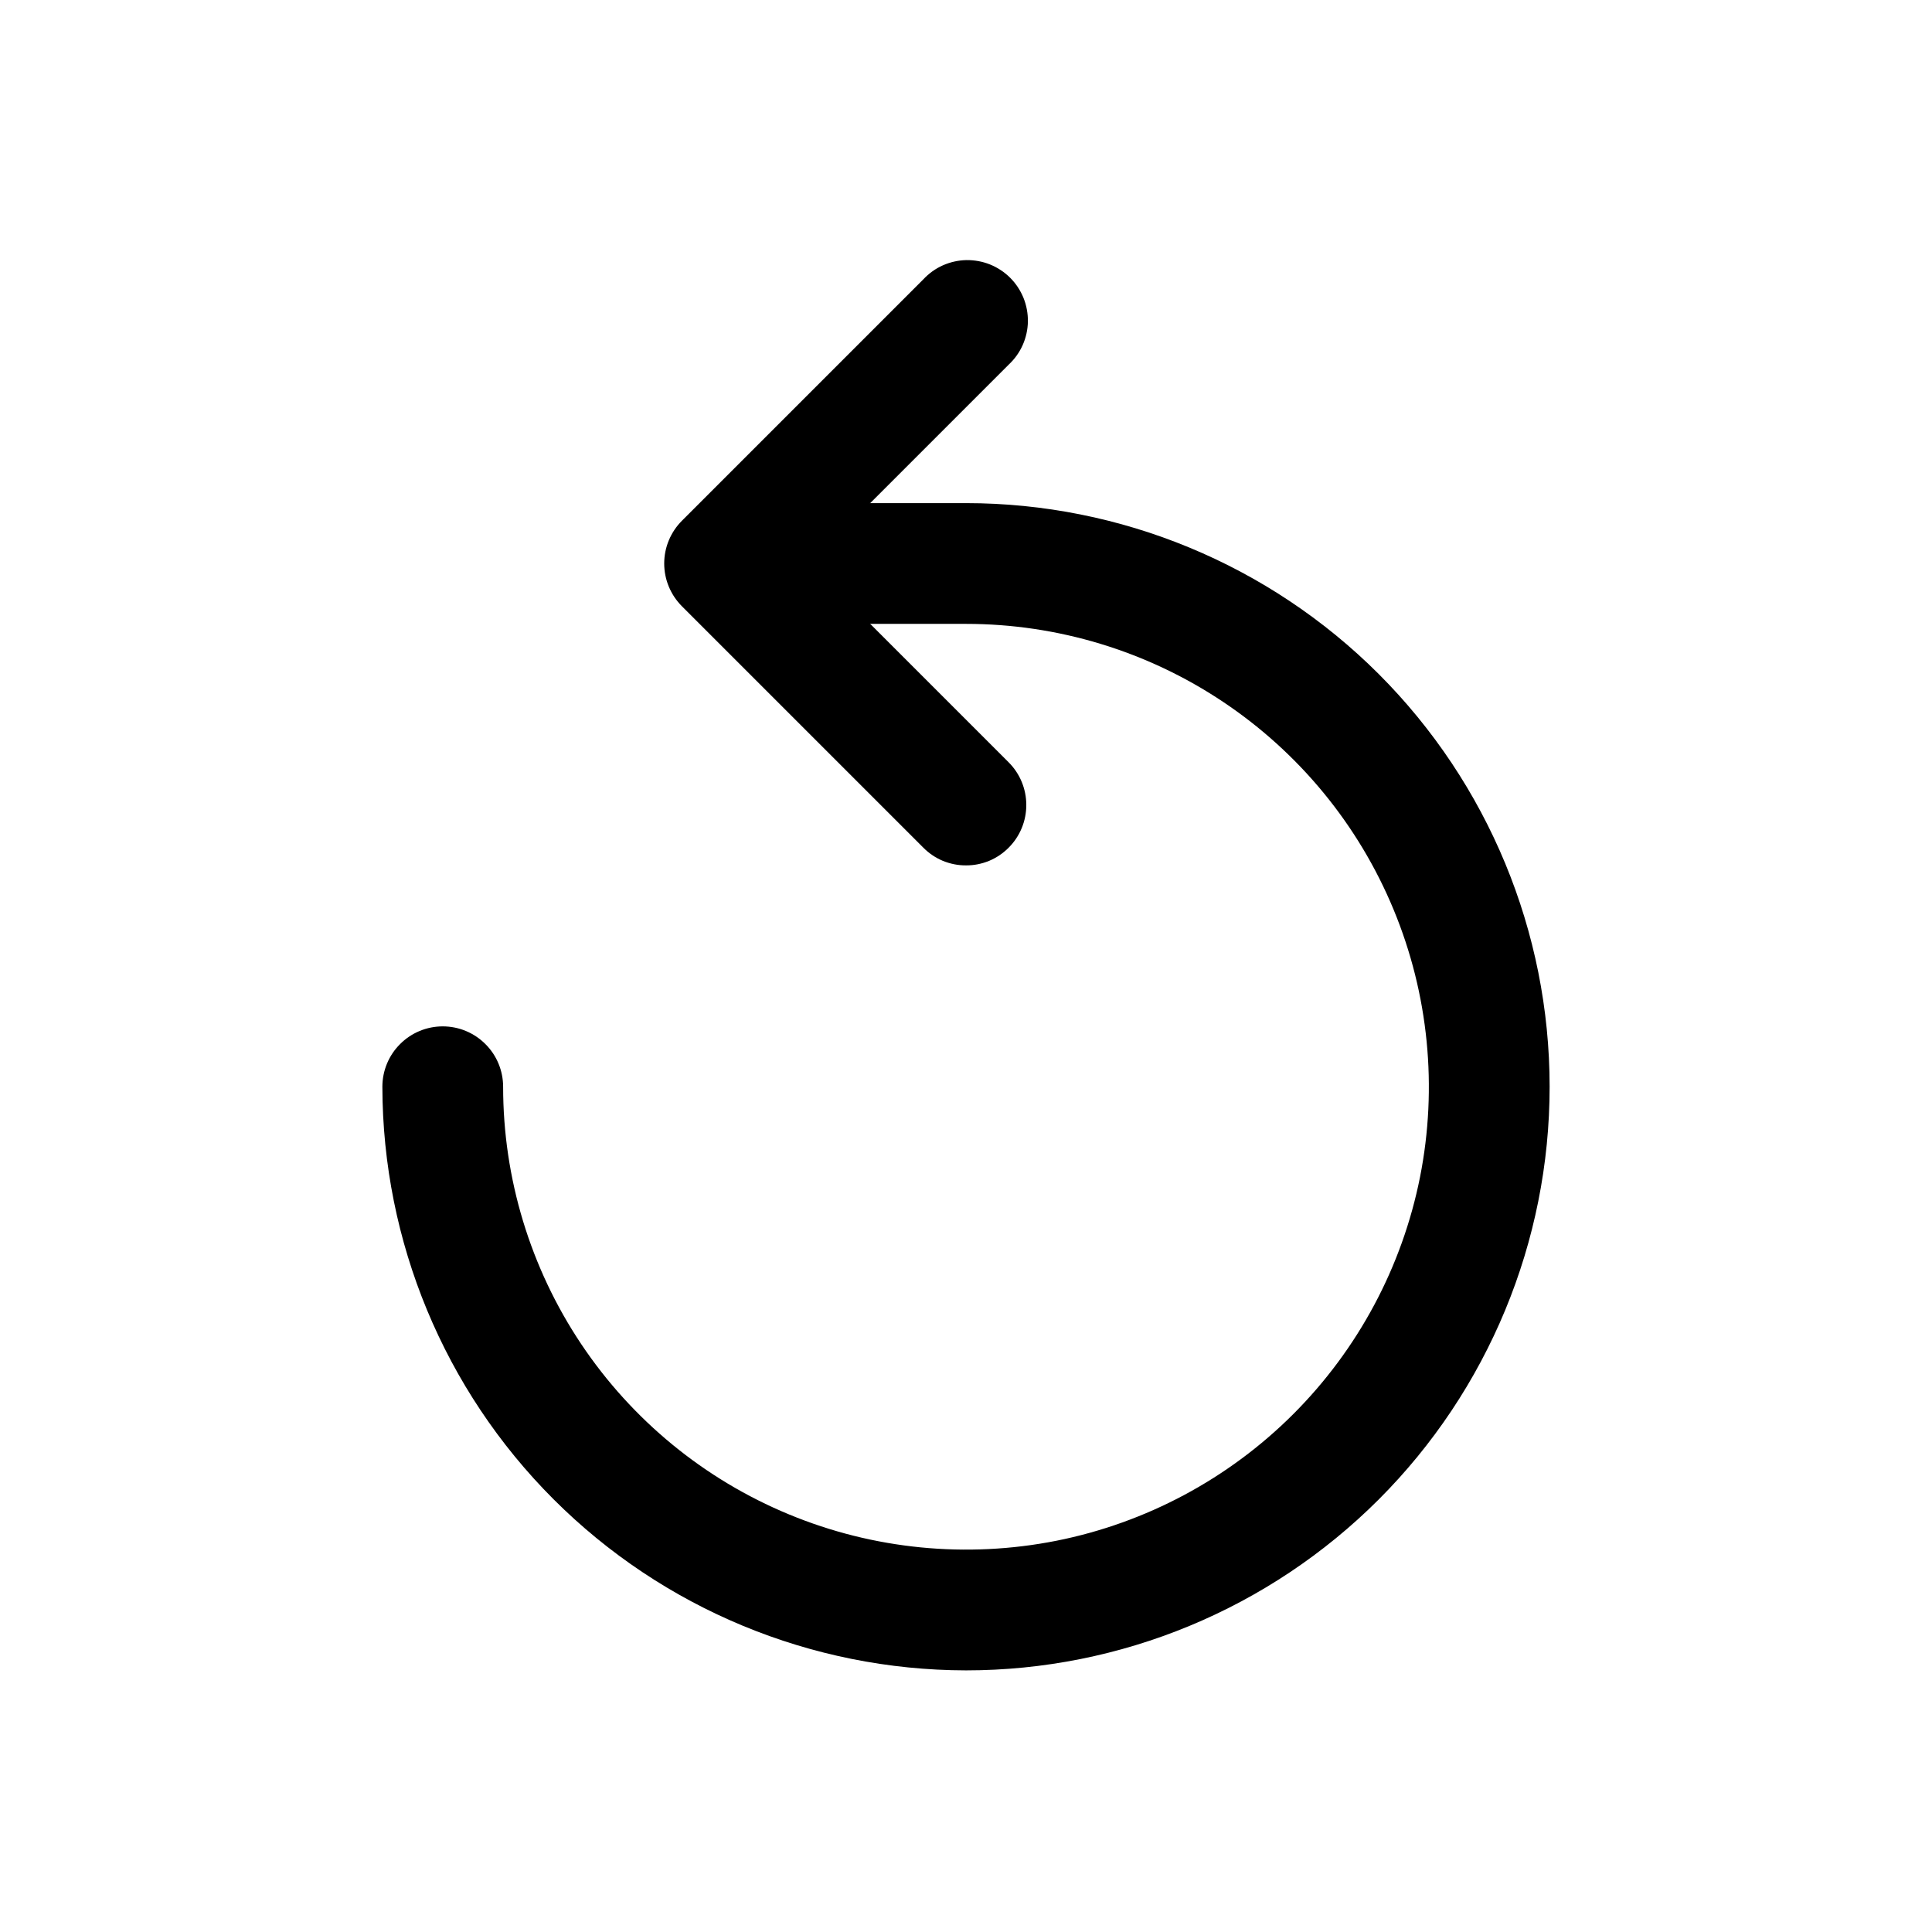
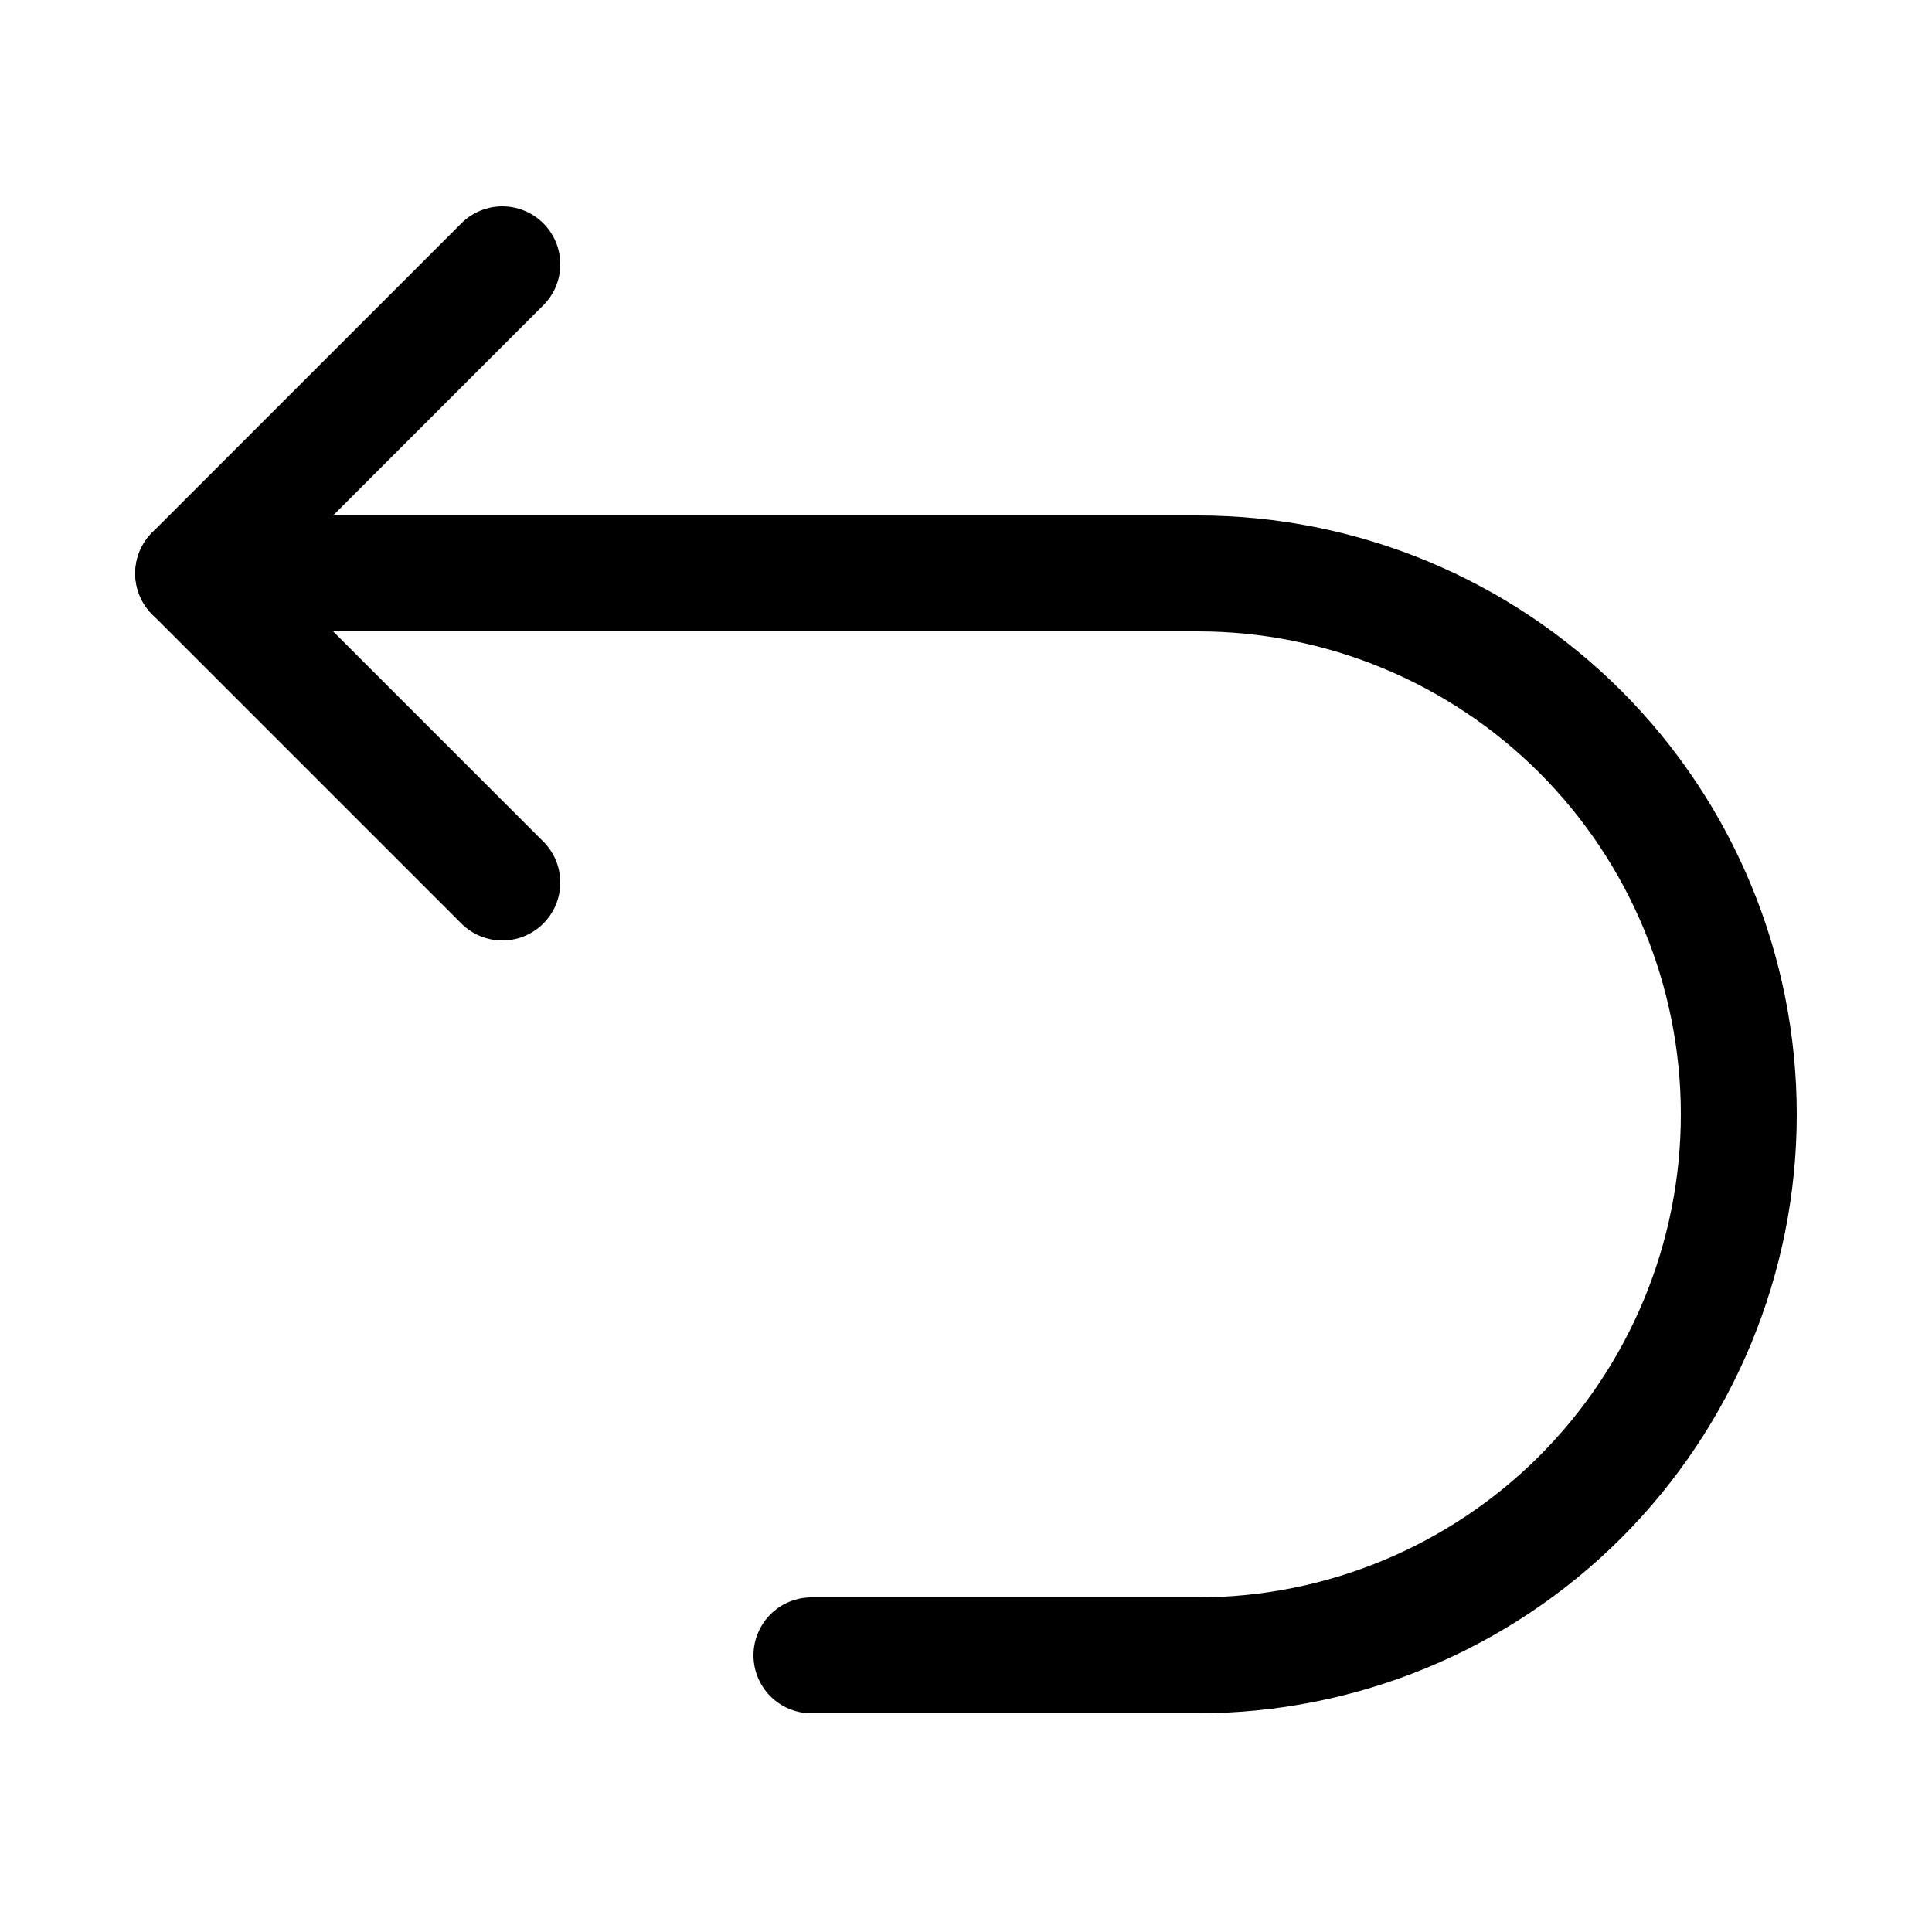
- <svg xmlns="http://www.w3.org/2000/svg" width="800px" height="800px" viewBox="0 0 24 24" fill="none">
-   <path d="M12 20.75C10.078 20.747 8.235 19.983 6.876 18.624C5.517 17.265 4.753 15.422 4.75 13.5C4.75 13.301 4.829 13.11 4.97 12.97C5.11 12.829 5.301 12.75 5.5 12.75C5.699 12.75 5.89 12.829 6.03 12.97C6.171 13.11 6.25 13.301 6.25 13.5C6.25 14.637 6.587 15.749 7.219 16.695C7.851 17.64 8.749 18.377 9.8 18.812C10.85 19.247 12.006 19.361 13.122 19.14C14.237 18.918 15.262 18.37 16.066 17.566C16.87 16.762 17.418 15.737 17.64 14.622C17.861 13.506 17.747 12.35 17.312 11.3C16.877 10.249 16.14 9.351 15.194 8.719C14.249 8.087 13.137 7.75 12 7.75H9.5C9.301 7.75 9.11 7.671 8.97 7.53C8.829 7.39 8.75 7.199 8.75 7C8.75 6.801 8.829 6.61 8.97 6.47C9.11 6.329 9.301 6.25 9.5 6.25H12C13.923 6.25 15.767 7.014 17.127 8.373C18.486 9.733 19.25 11.577 19.25 13.5C19.25 15.423 18.486 17.267 17.127 18.627C15.767 19.986 13.923 20.75 12 20.75Z" fill="#000000" />
-   <path d="M12 10.75C11.902 10.751 11.804 10.731 11.713 10.694C11.622 10.656 11.539 10.6 11.47 10.53L8.47 7.53C8.33 7.389 8.251 7.199 8.251 7C8.251 6.801 8.33 6.611 8.47 6.47L11.47 3.47C11.539 3.396 11.621 3.337 11.713 3.296C11.806 3.255 11.905 3.233 12.005 3.231C12.106 3.23 12.206 3.248 12.3 3.286C12.393 3.324 12.478 3.38 12.549 3.451C12.62 3.522 12.676 3.607 12.714 3.7C12.752 3.794 12.77 3.894 12.769 3.995C12.767 4.095 12.745 4.195 12.704 4.287C12.663 4.379 12.604 4.461 12.53 4.53L10.06 7L12.53 9.47C12.671 9.611 12.749 9.801 12.749 10C12.749 10.199 12.671 10.389 12.53 10.53C12.461 10.6 12.378 10.656 12.287 10.694C12.196 10.731 12.099 10.751 12 10.75Z" fill="#000000" />
+ <svg xmlns="http://www.w3.org/2000/svg" width="800px" height="800px" viewBox="-0.5 0 25 25" fill="none">
+   <path d="M10 21.42H15C16.857 21.42 18.637 20.682 19.95 19.37C21.262 18.057 22 16.276 22 14.42C22 12.563 21.262 10.783 19.95 9.47C18.637 8.157 16.857 7.42 15 7.42H2" stroke="#000000" stroke-width="1.5" stroke-linecap="round" stroke-linejoin="round" />
+   <path d="M6 11.42L2 7.42L6 3.42" stroke="#000000" stroke-width="1.5" stroke-linecap="round" stroke-linejoin="round" />
</svg>
